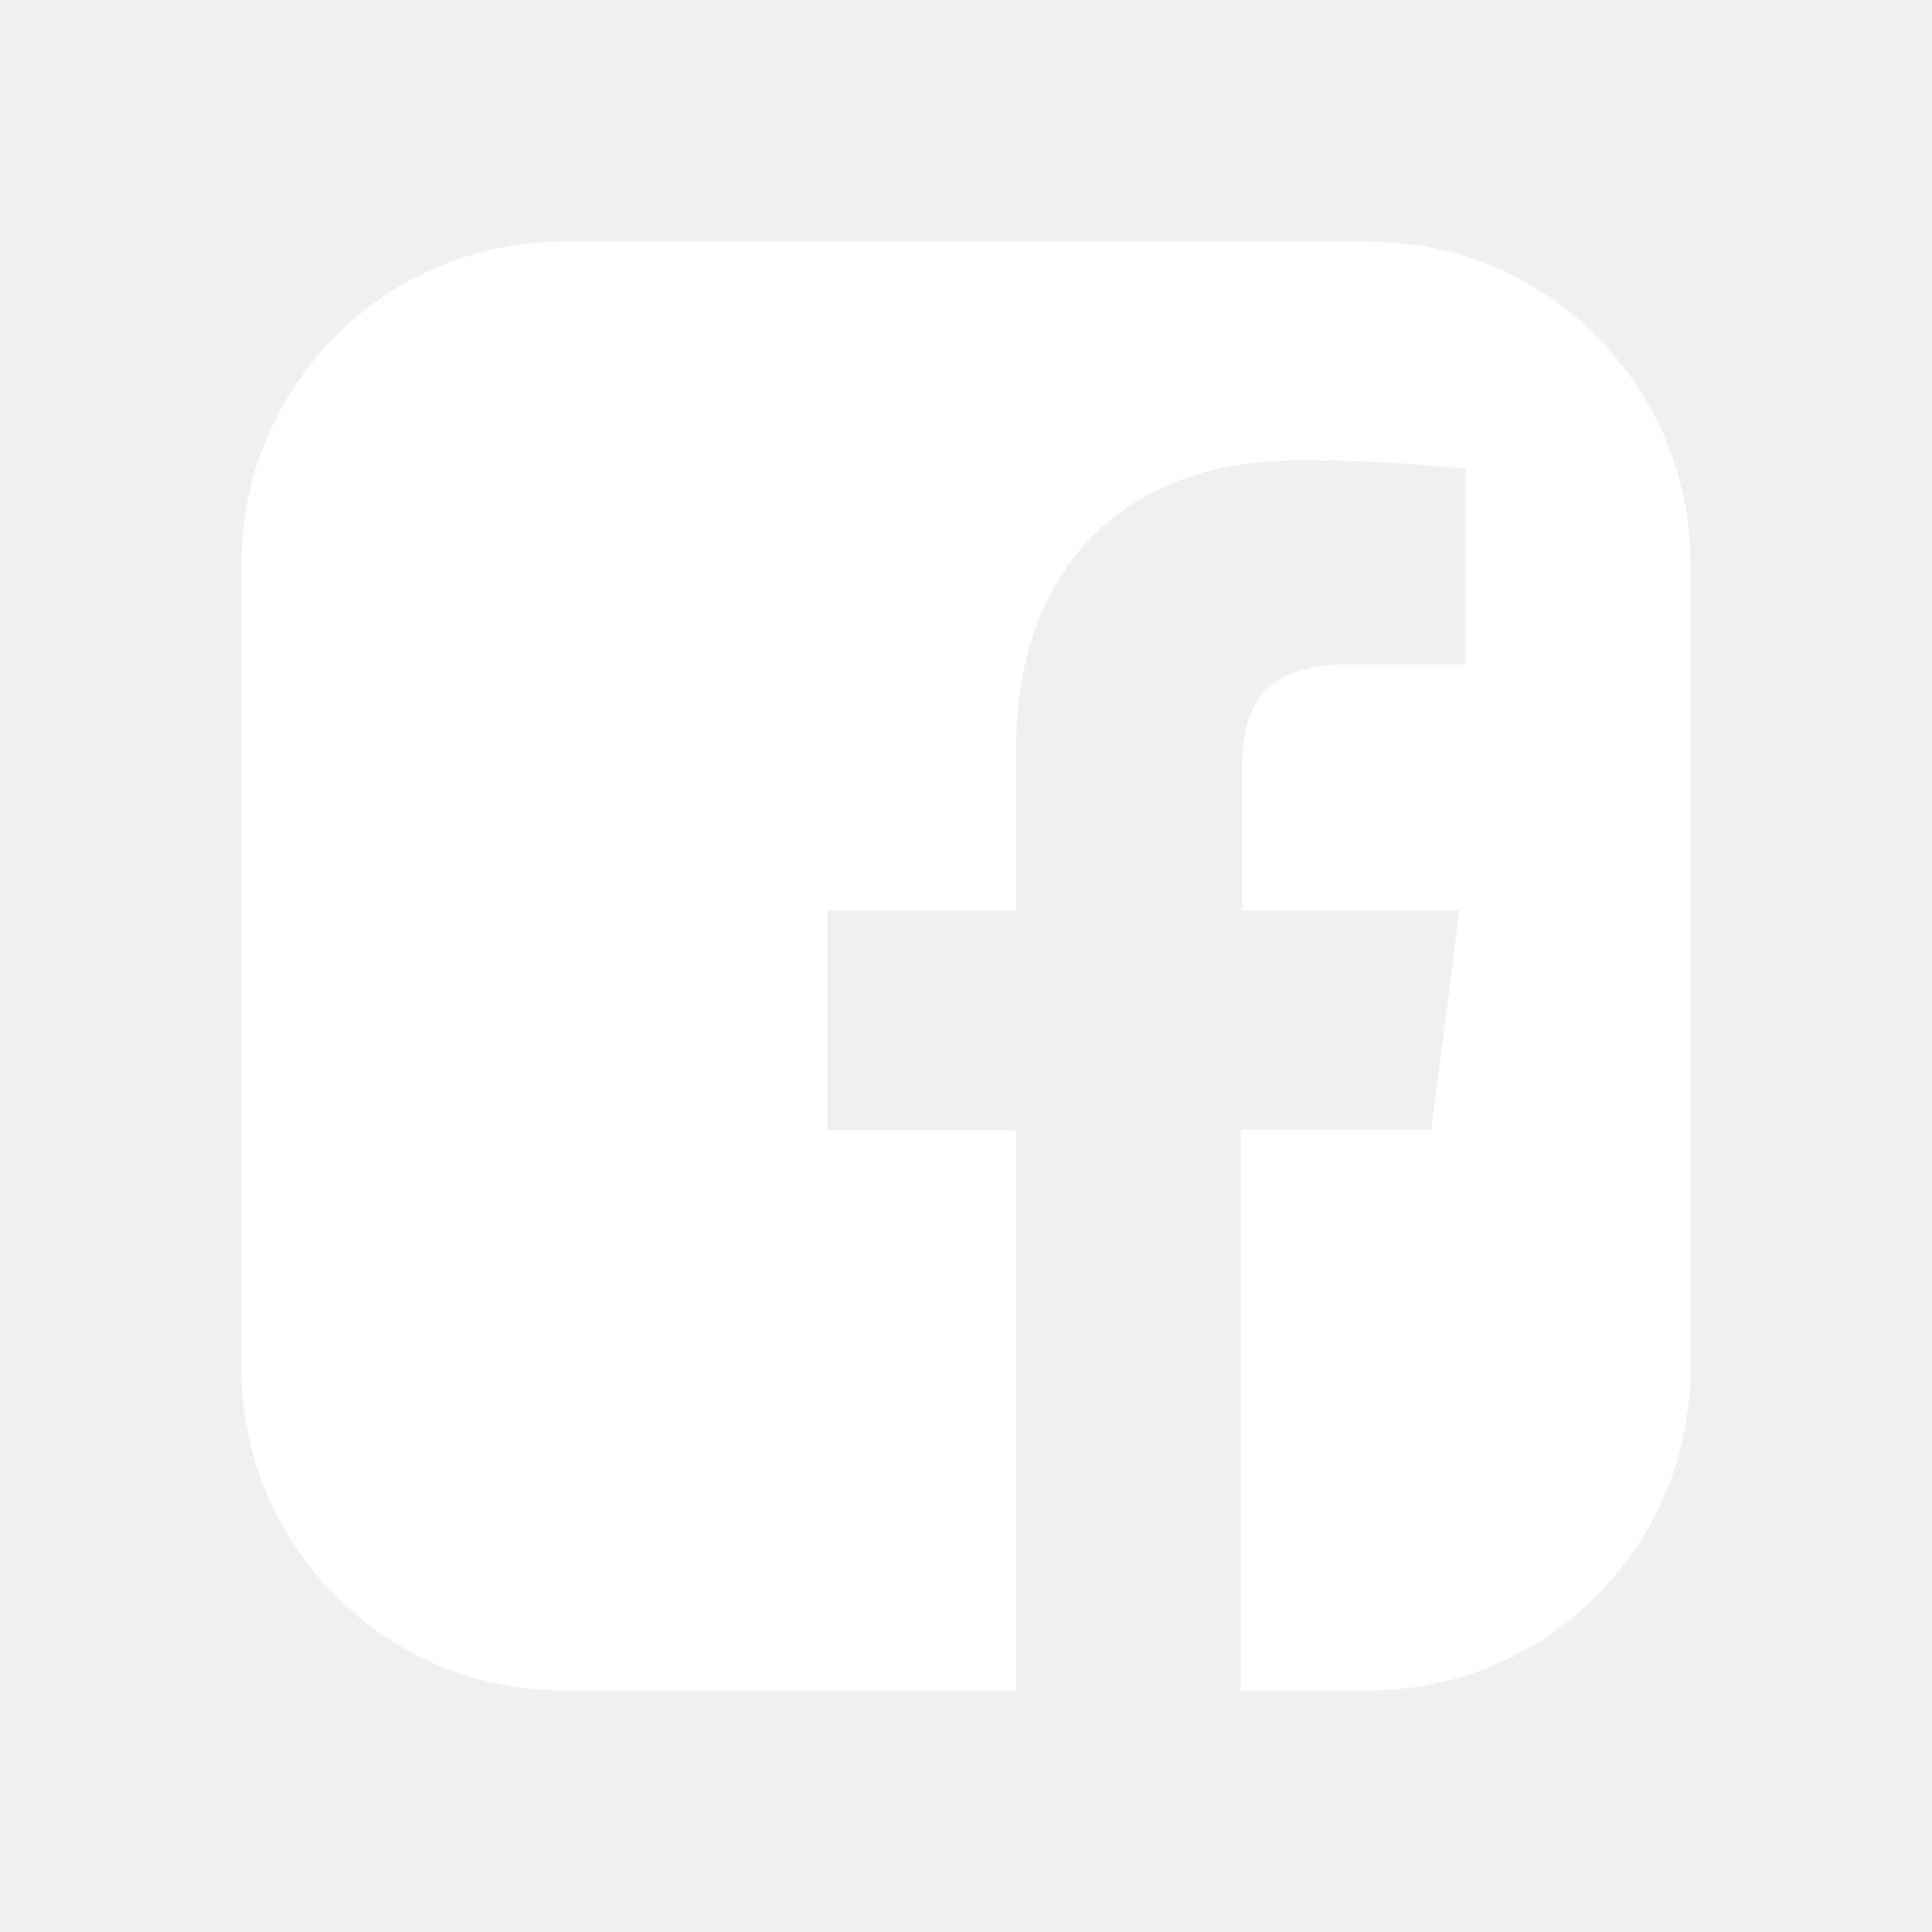
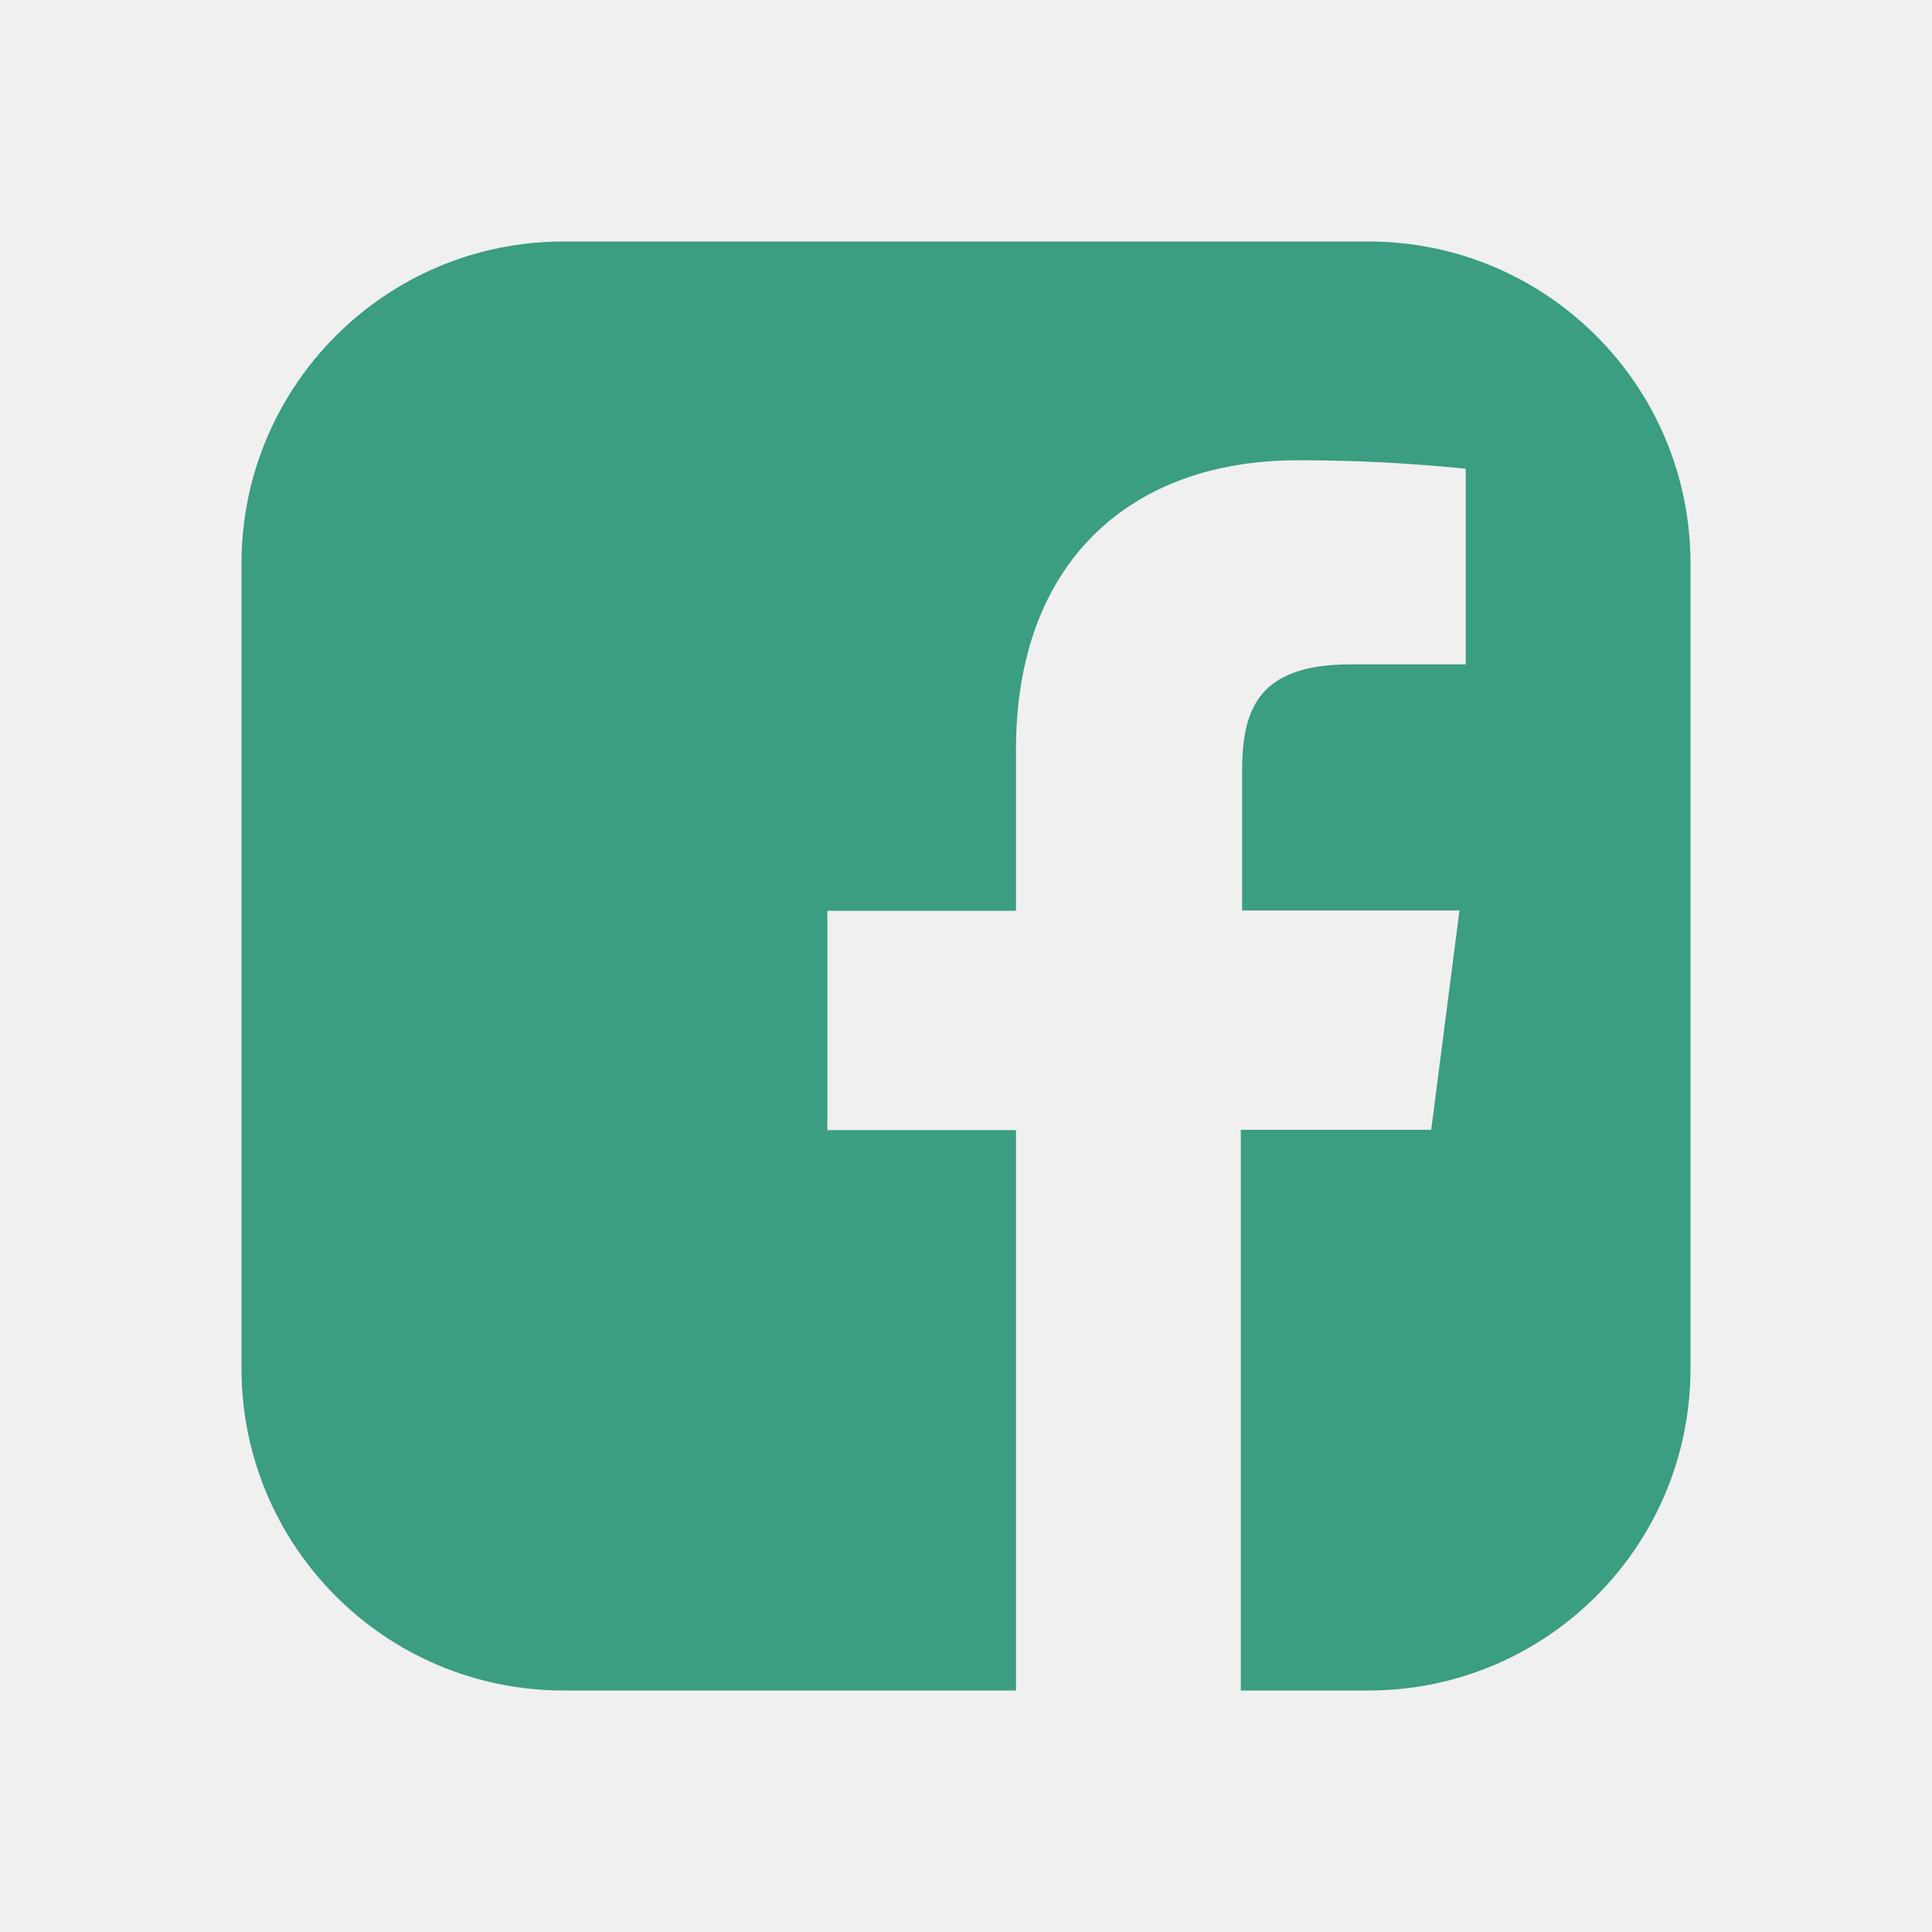
- <svg xmlns="http://www.w3.org/2000/svg" fill="#FFFFFF" viewBox="0 0 24 24" width="24px" height="24px">
+ <svg xmlns="http://www.w3.org/2000/svg" fill="#3B9D81" viewBox="0 0 24 24" width="24px" height="24px">
  <path d="M17,3H7C4.791,3,3,4.791,3,7v10c0,2.209,1.791,4,4,4h5.621v-6.961h-2.343v-2.725h2.343V9.309 c0-2.324,1.421-3.591,3.495-3.591c0.699-0.002,1.397,0.034,2.092,0.105v2.43h-1.428c-1.13,0-1.35,0.534-1.35,1.322v1.735h2.7 l-0.351,2.725h-2.365V21H17c2.209,0,4-1.791,4-4V7C21,4.791,19.209,3,17,3z" />
</svg>
